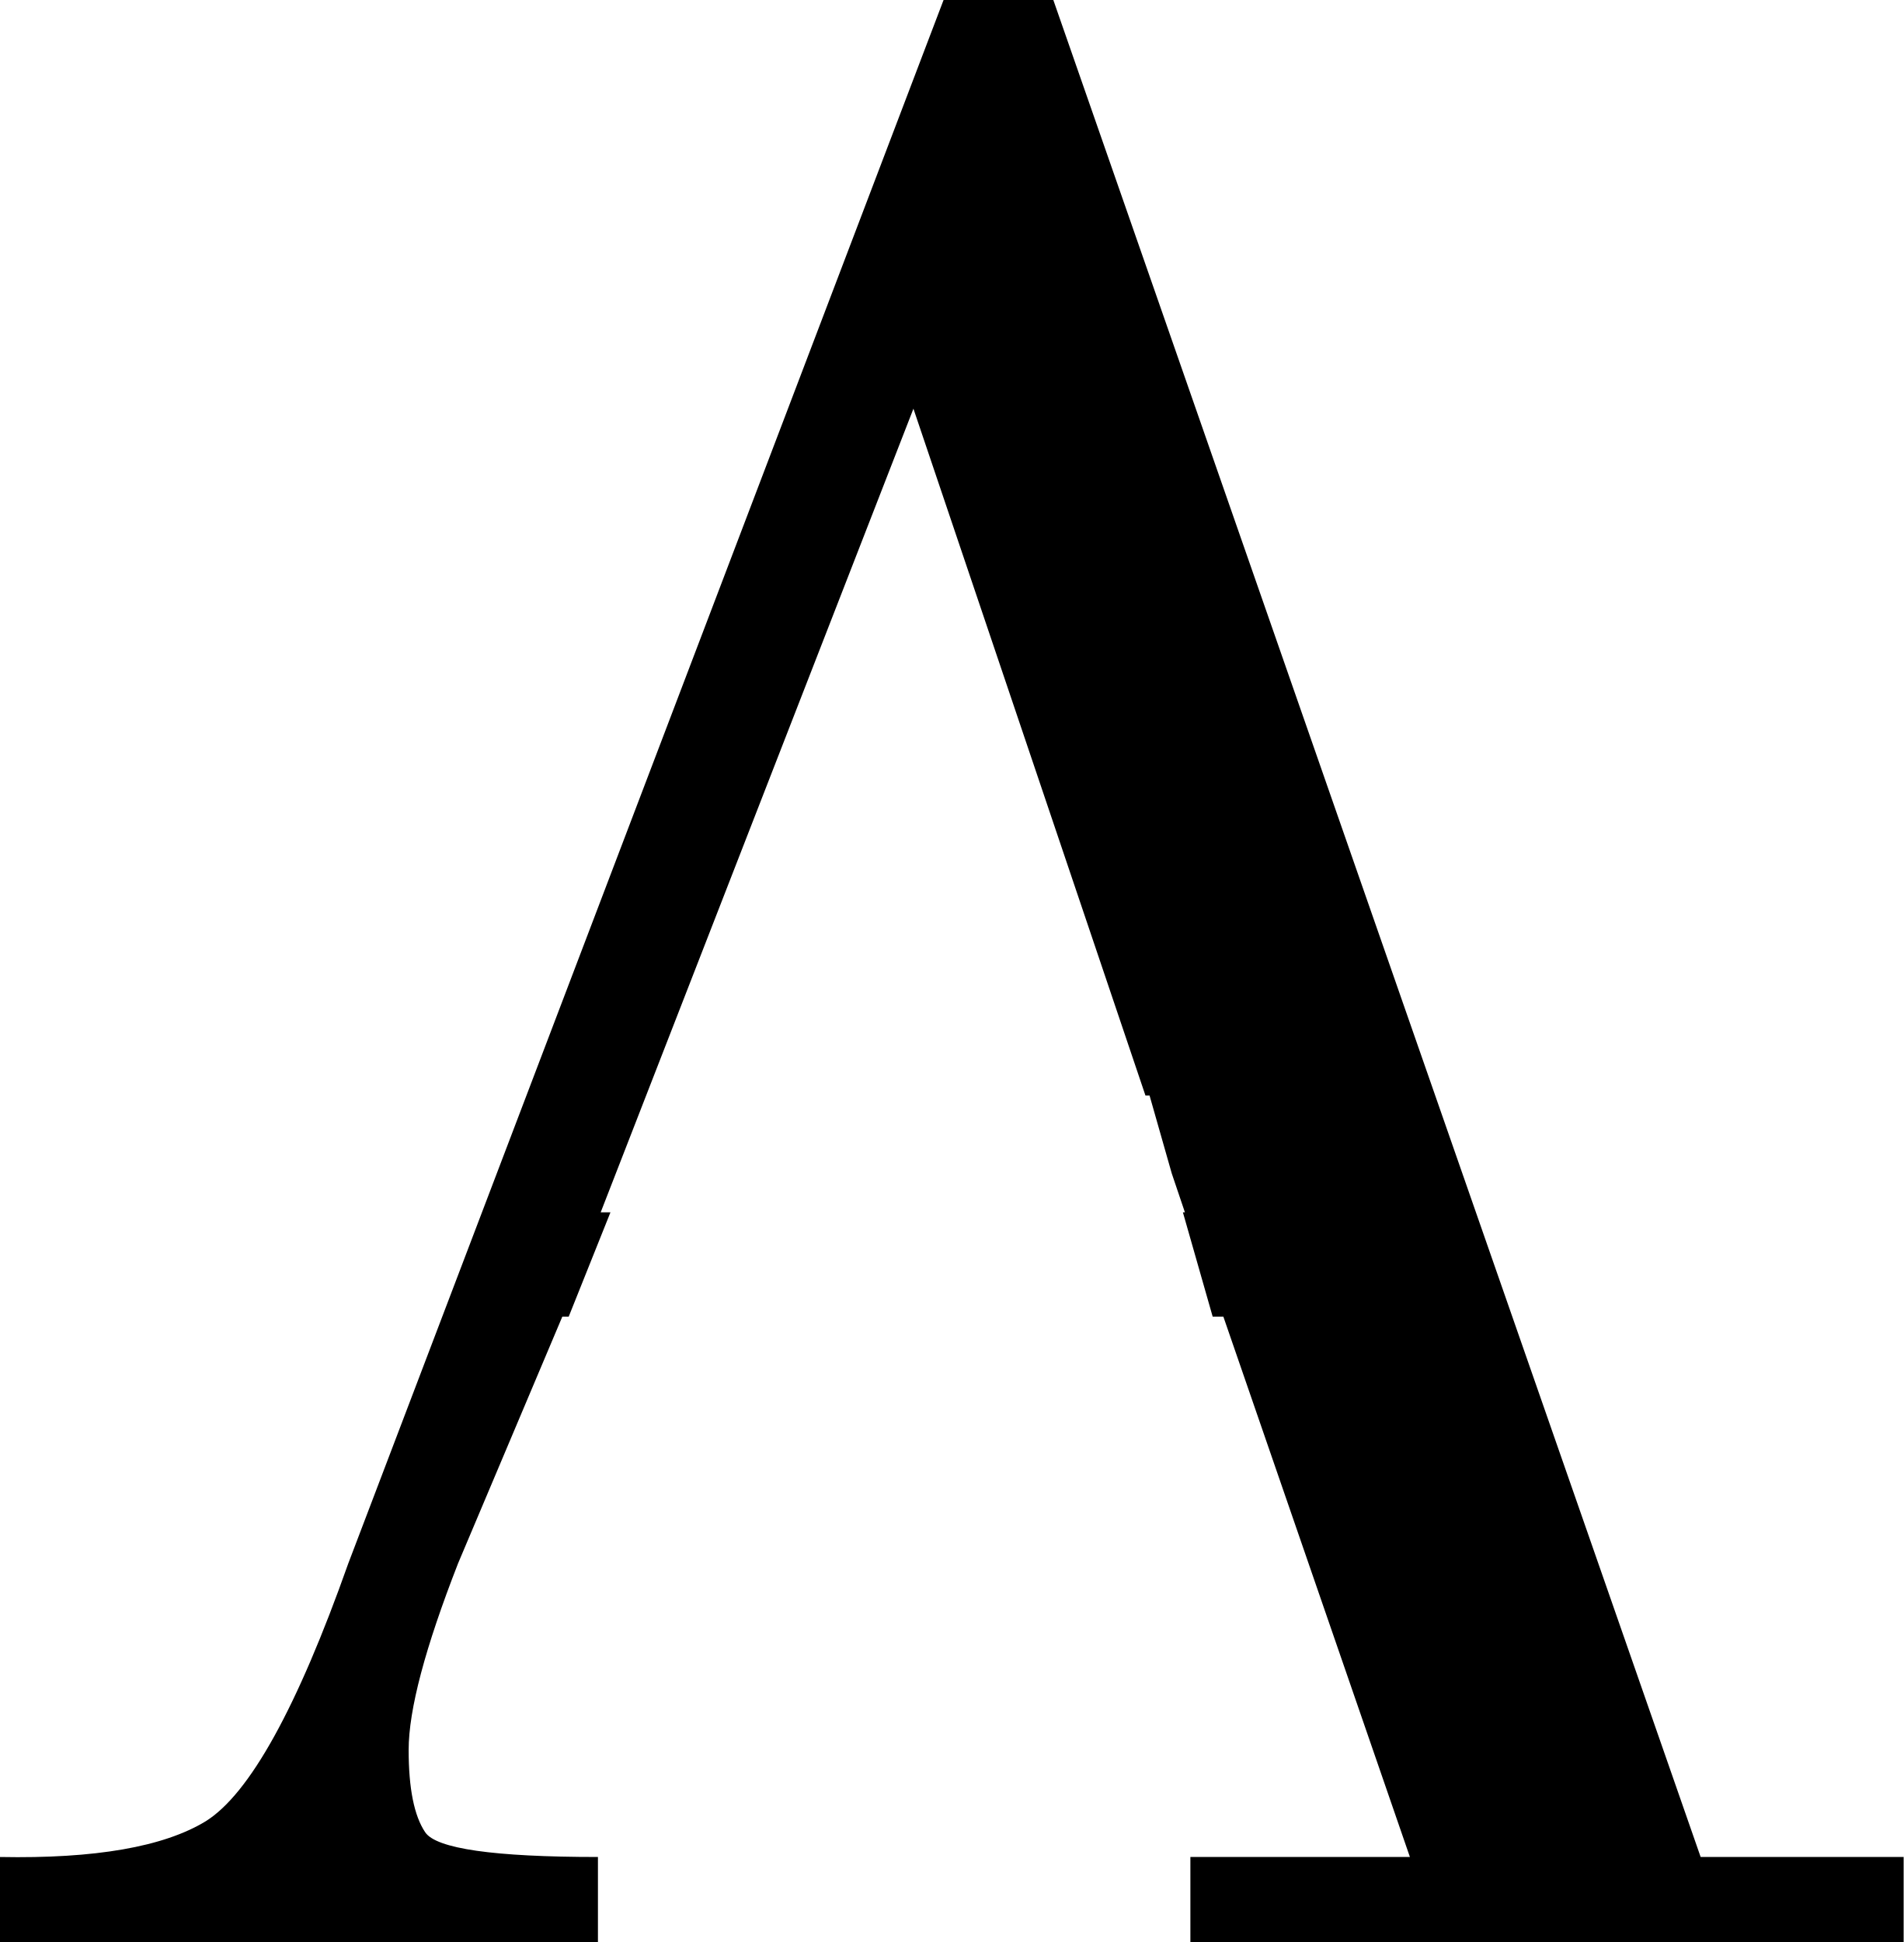
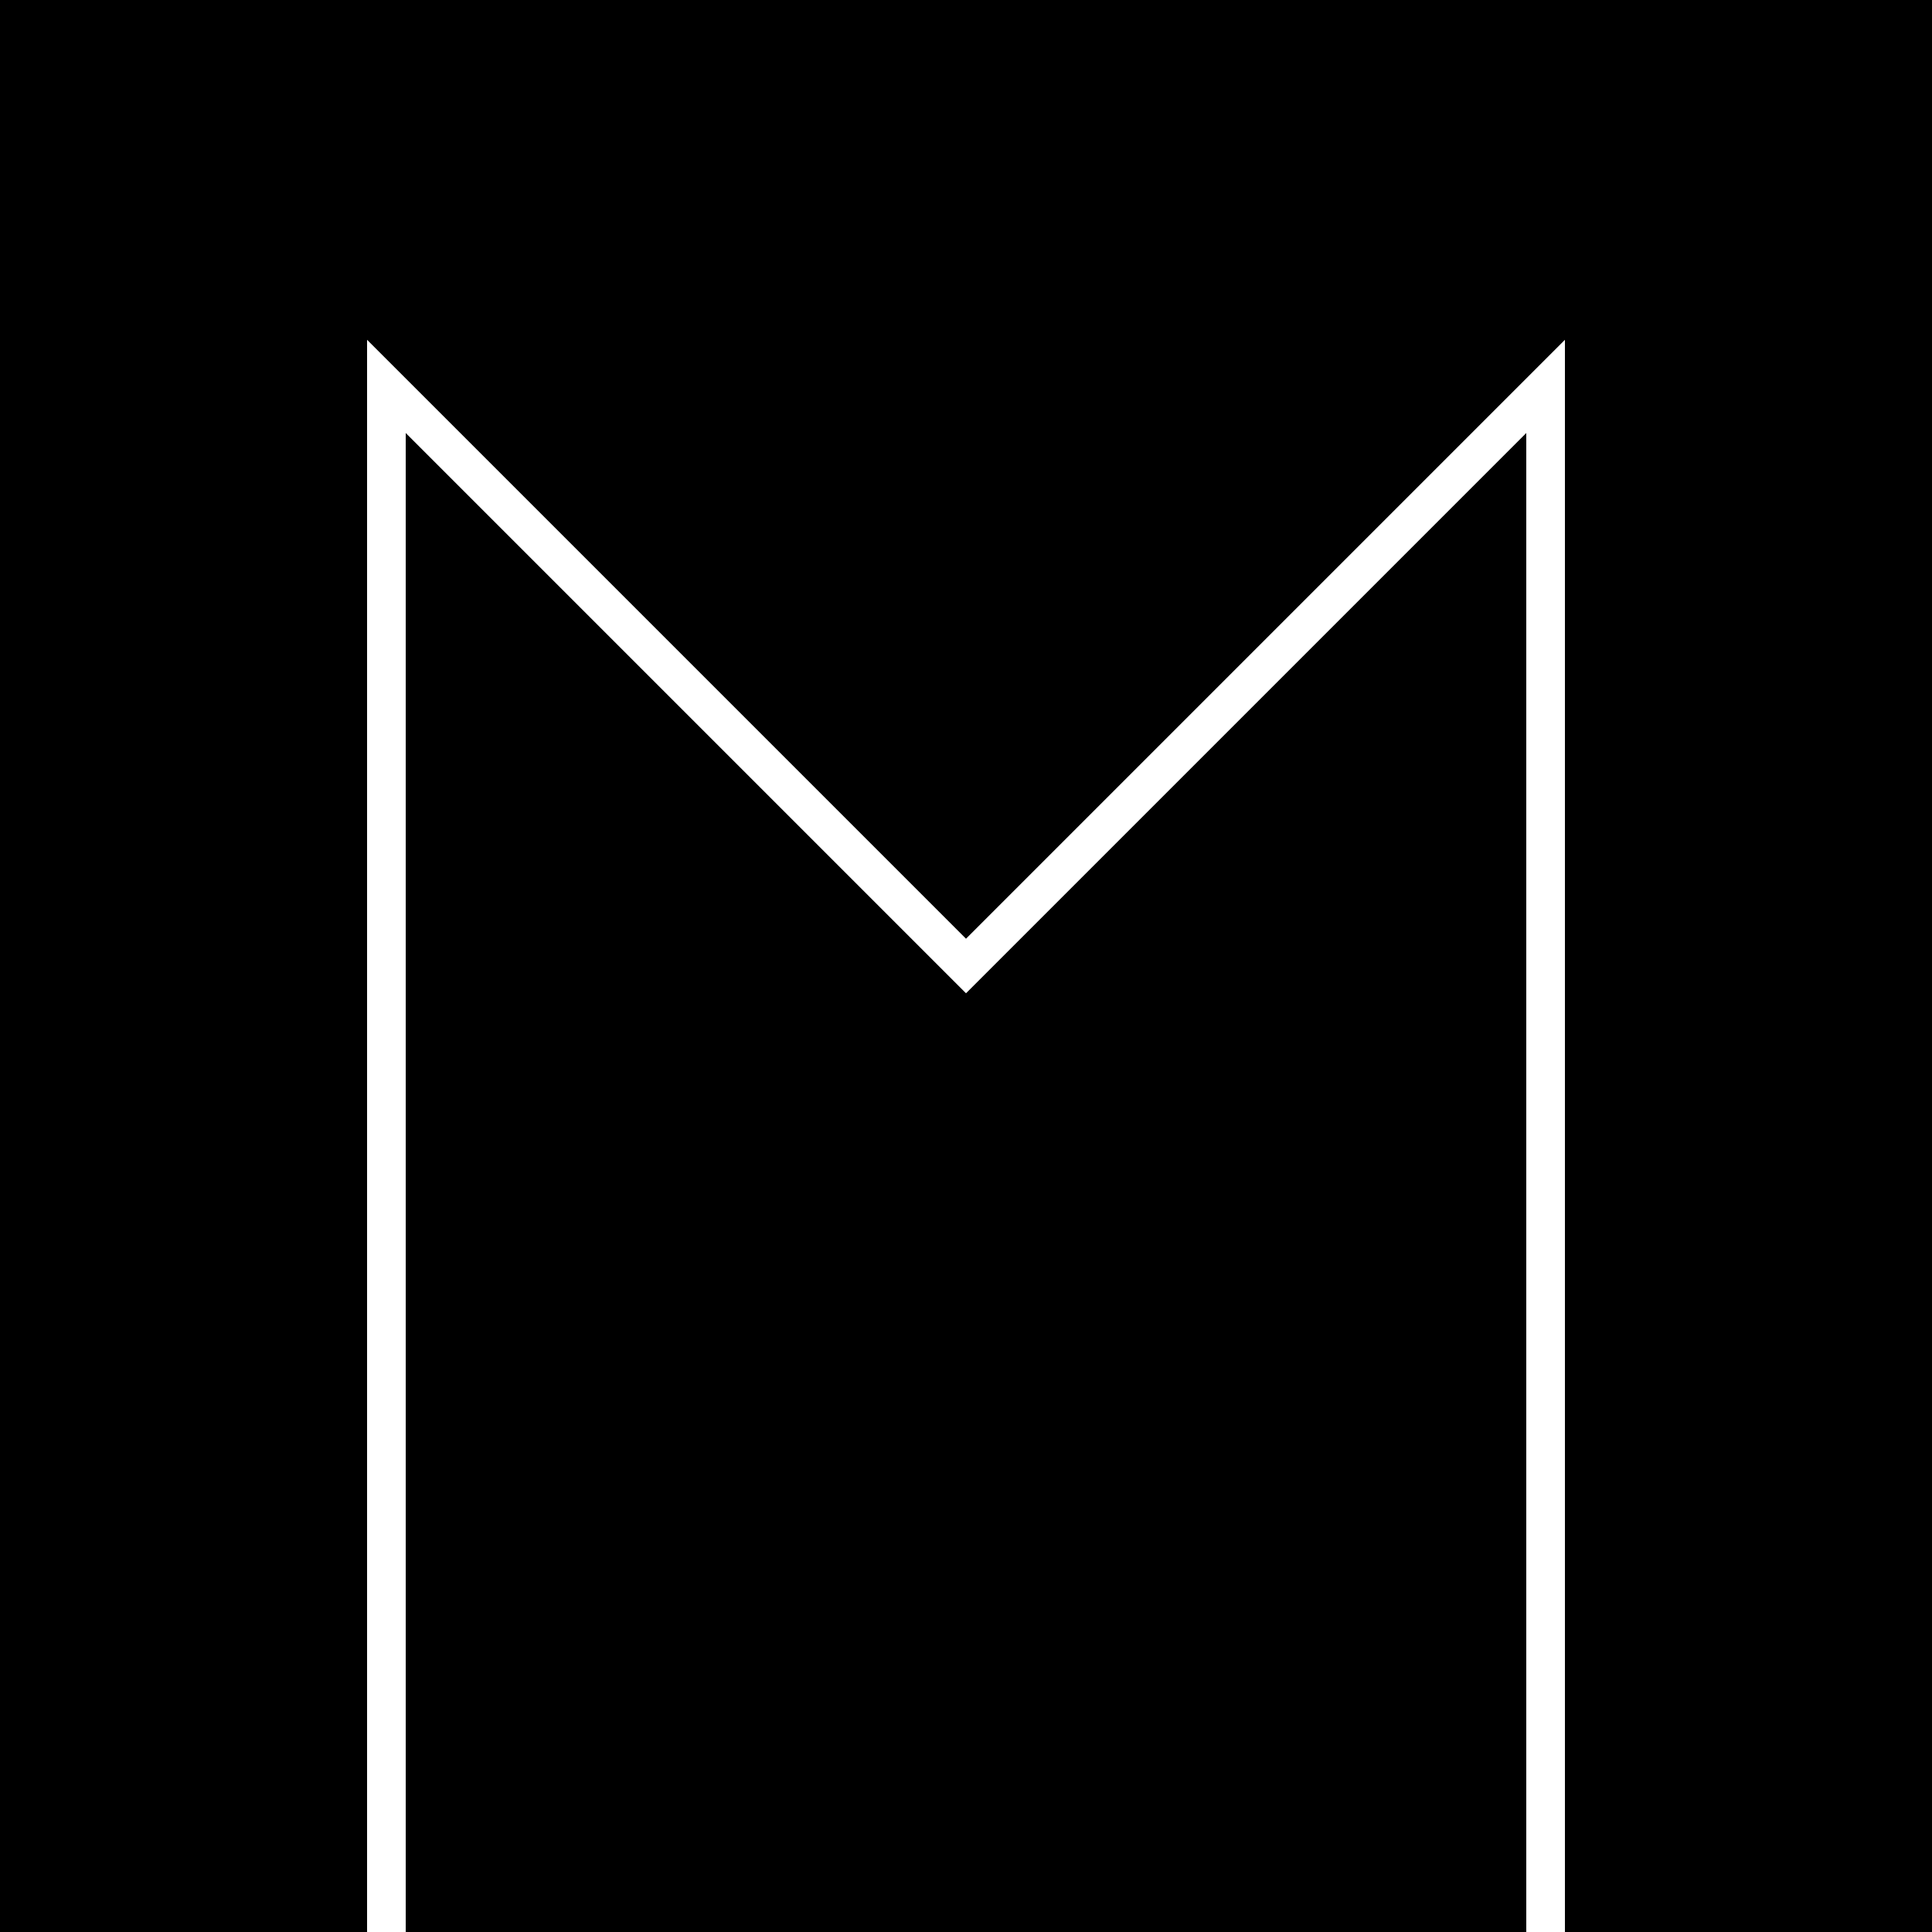
- <svg xmlns="http://www.w3.org/2000/svg" viewBox="0 0 20.847 21.268" role="img" aria-label="Magah Minerale">
-   <path transform="translate(-26.5588 -0)" d="M45.183 20.337H47.406V21.268H39.595V20.337H41.999L39.956 14.419H39.839L39.513 13.277H39.535L39.391 12.851L39.148 11.998H39.103L36.562 4.476L33.137 13.277H33.244L32.787 14.419H32.717L31.575 17.122C31.215 18.044 31.034 18.724 31.034 19.165C31.034 19.585 31.094 19.886 31.215 20.066C31.335 20.246 31.966 20.337 33.107 20.337V21.268H26.558V20.337C27.6 20.357 28.351 20.226 28.811 19.946C29.292 19.646 29.813 18.704 30.373 17.122L36.892 0H38.094L45.183 20.337Z" fill="currentColor" />
+ <svg xmlns="http://www.w3.org/2000/svg" viewBox="0 0 86.4 86.4" role="img" aria-label="Magah Minerale">
+   <path d="M0 0H86.4V86.4H69.984V15.196L43.2 41.98L16.416 15.196V86.4H0V0Z" fill="currentColor" />
+   <path d="M18.144 86.4V19.364L43.2 44.42L68.256 19.364V86.4H18.144Z" fill="currentColor" />
</svg>
